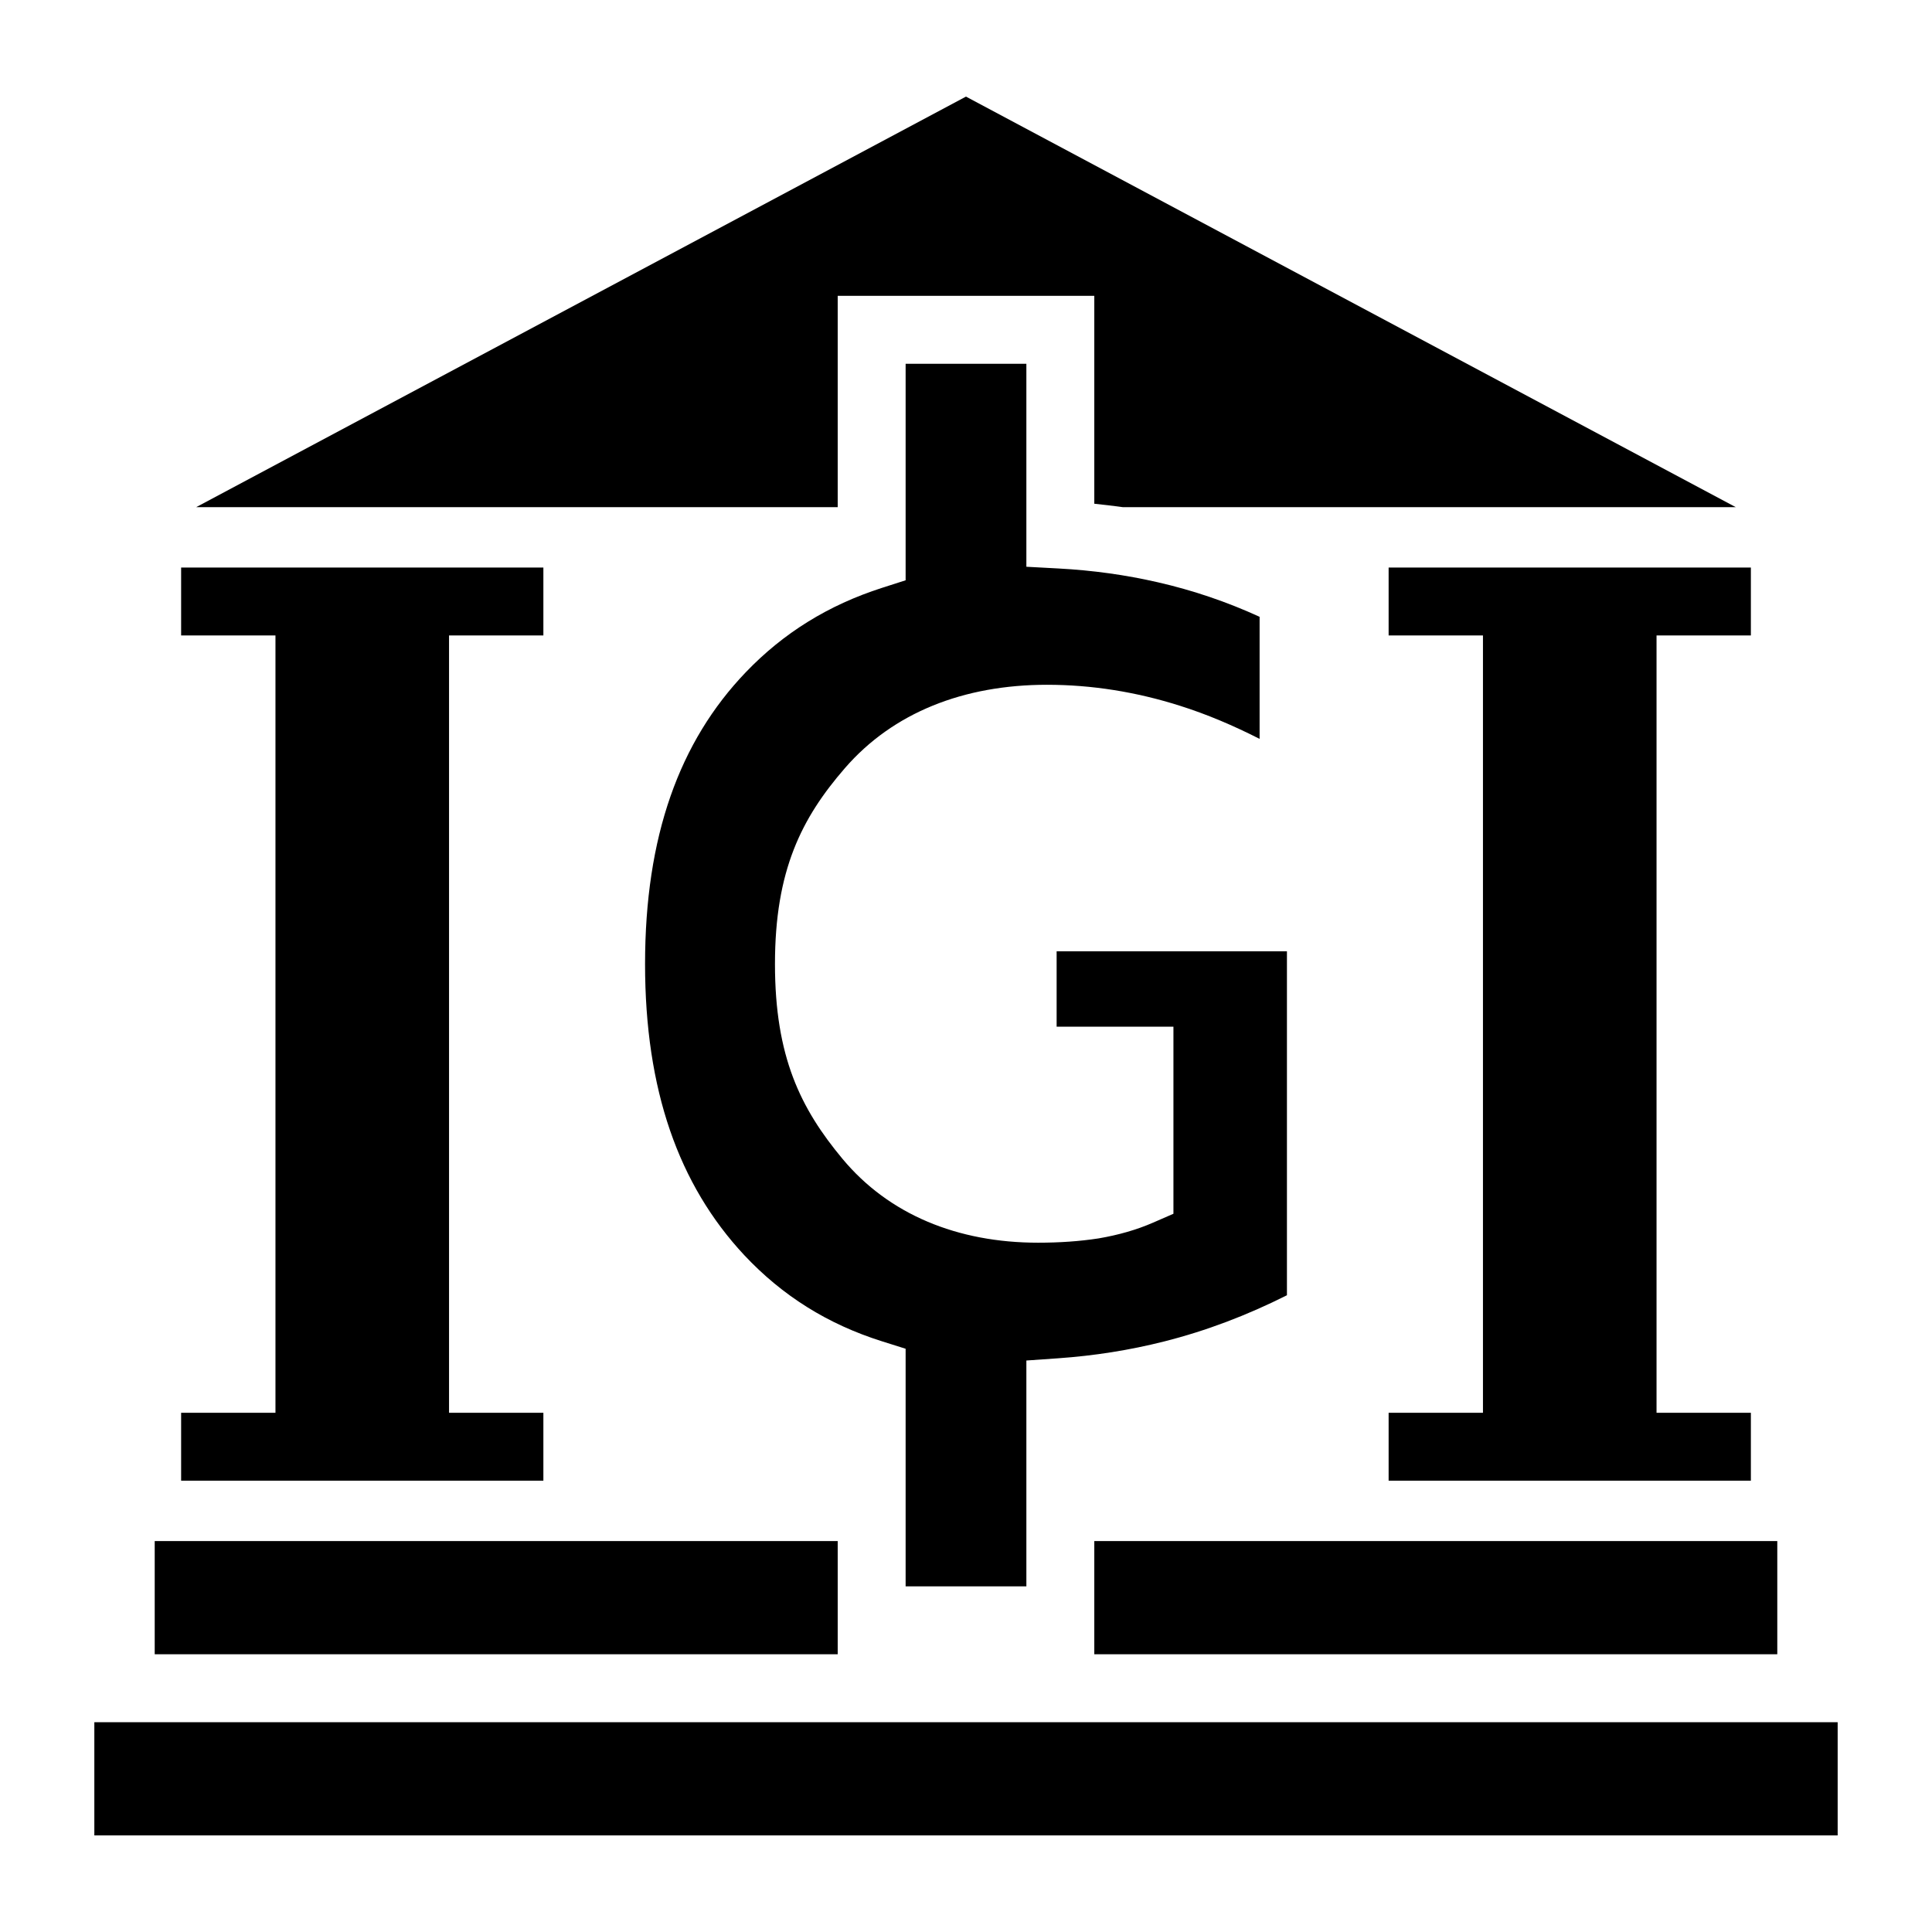
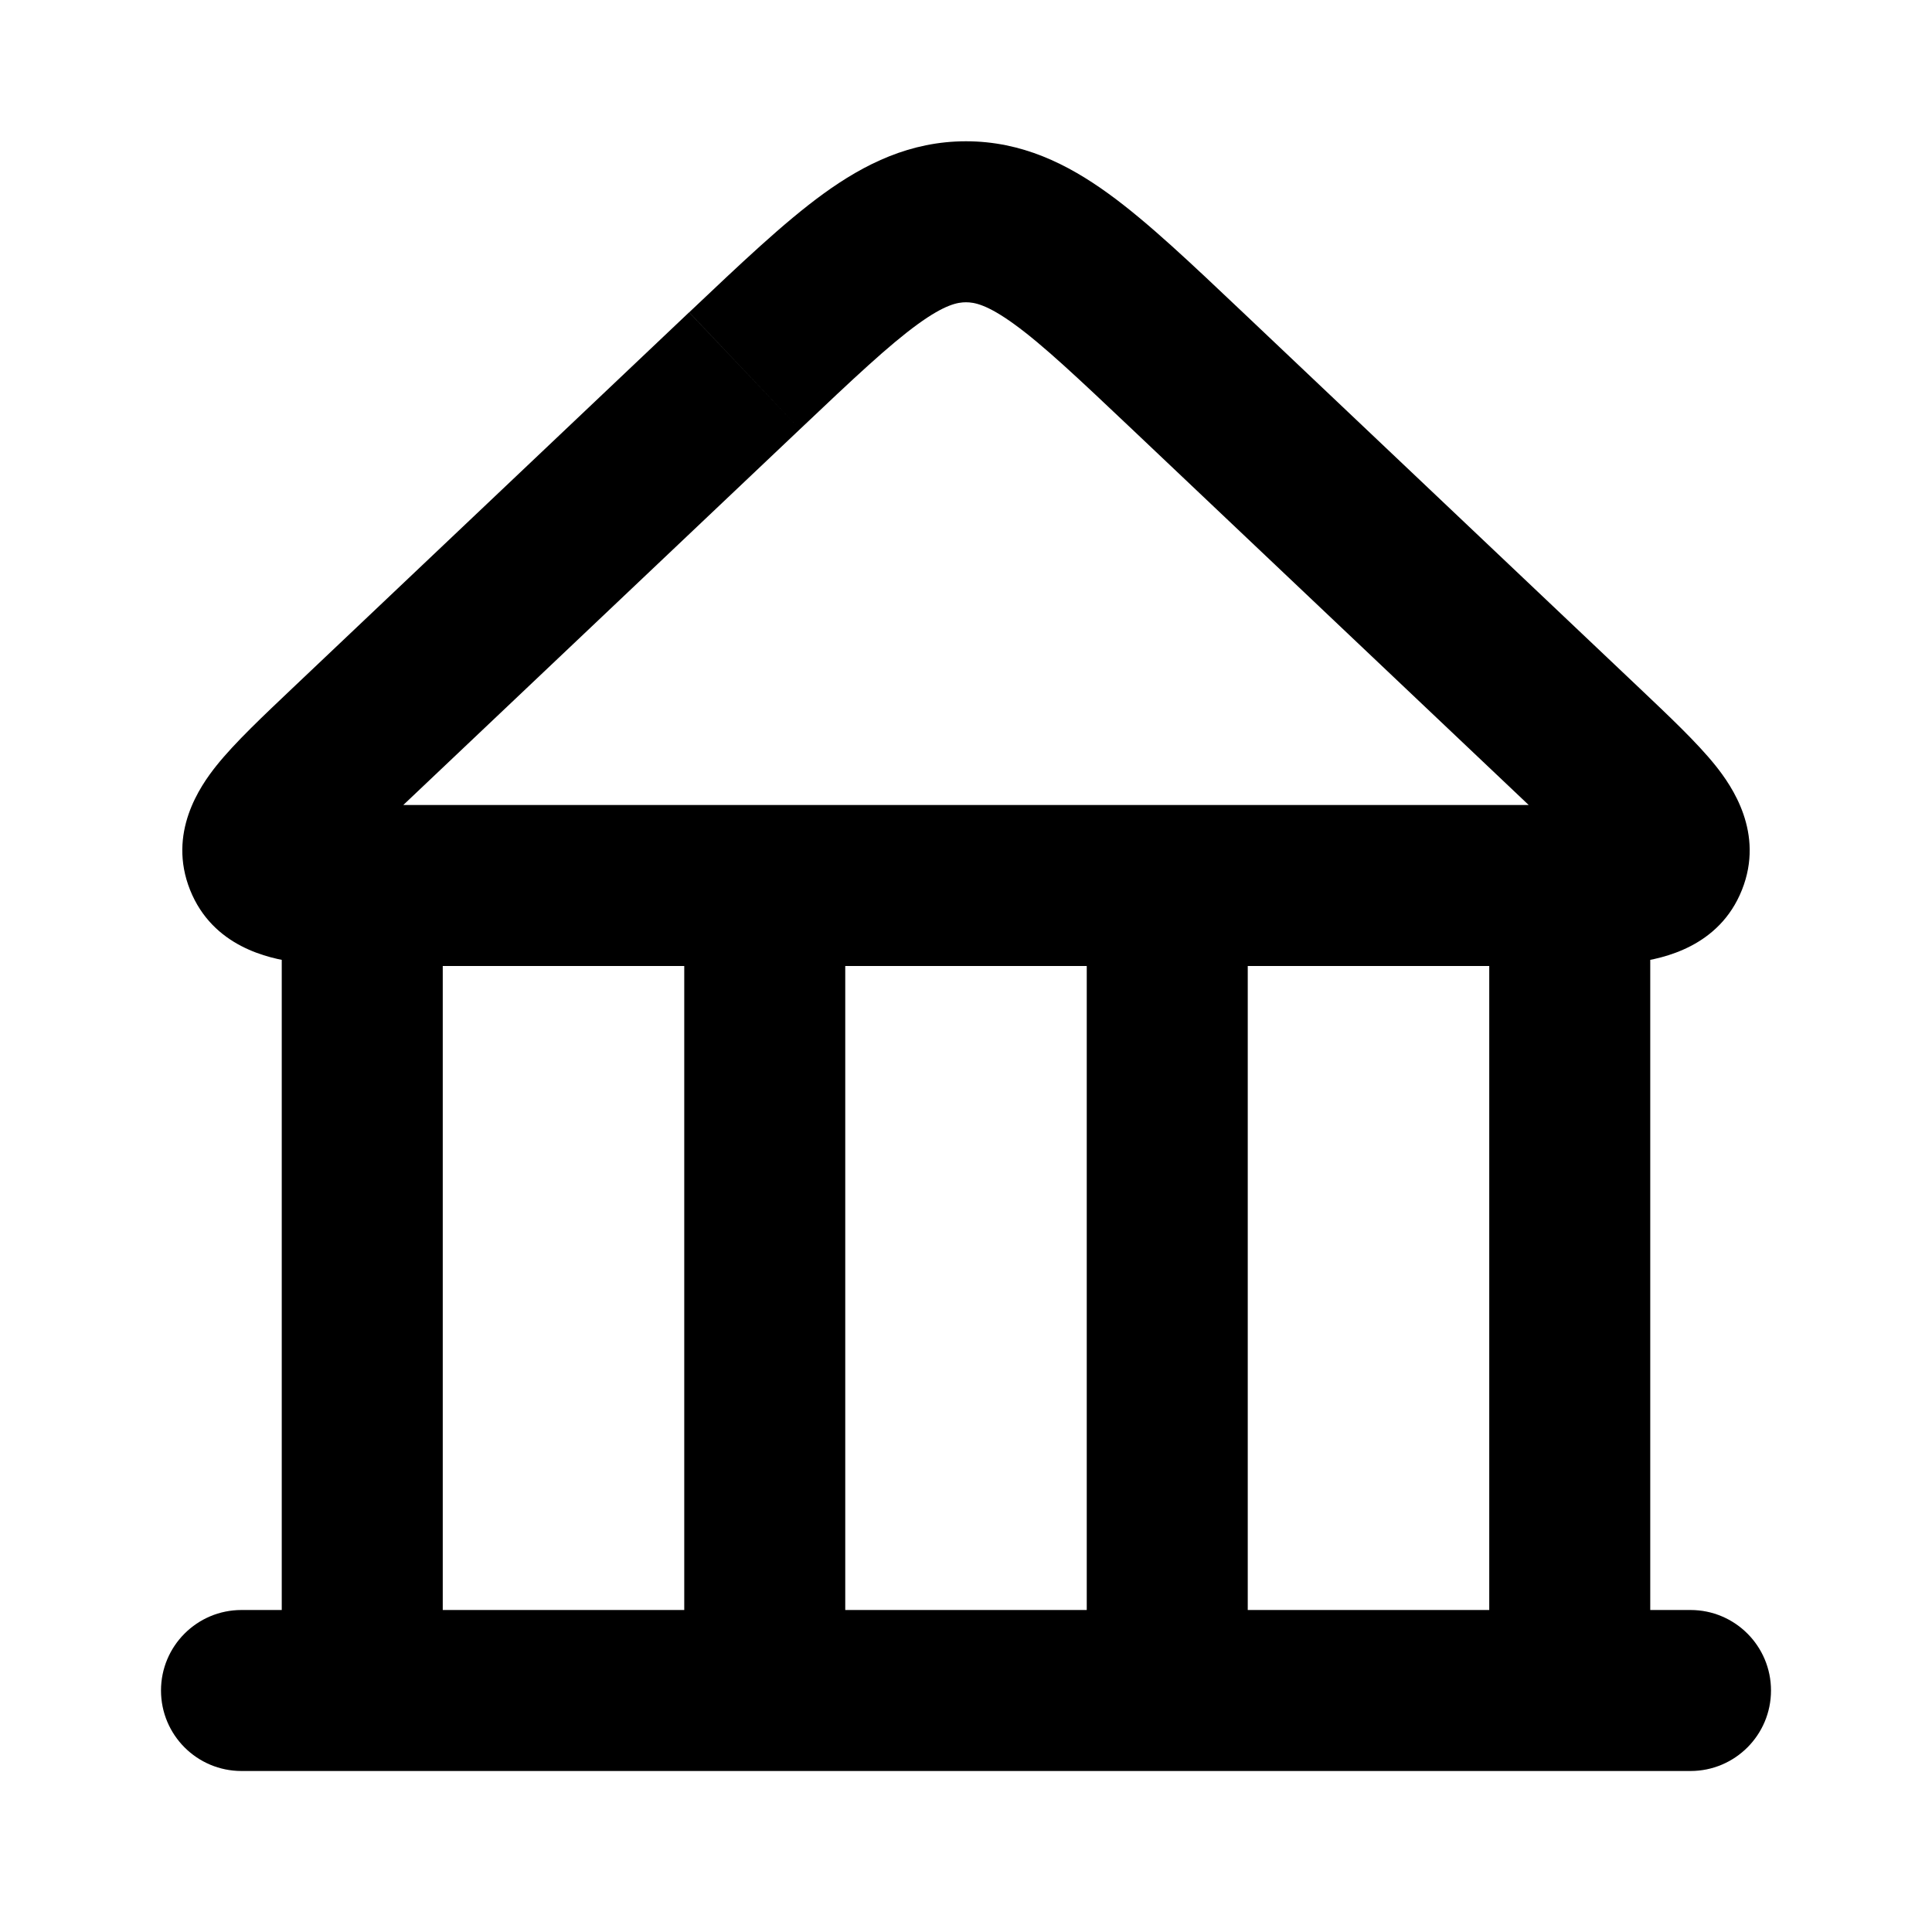
- <svg xmlns="http://www.w3.org/2000/svg" viewBox="0 0 512 512">
-   <path fill="#000" d="M256 25.6 52 134.4h170v-56h68v55.094c2.53.258 5.04.567 7.54.906H460L256 25.6zm-16 70.8v57.38l-6.248 2.005c-14.24 4.573-26.103 11.94-36.07 22.322-17.686 18.425-26.735 43.597-26.735 77.368 0 33.38 8.89 58.507 26.282 77.144 10.118 10.787 22.11 18.3 36.477 22.83l6.293 1.984V420.4h32v-59.85l8.373-.587c9.6-.67 18.958-2.145 28.092-4.45 11.206-2.827 22.043-6.956 32.588-12.26V252.11h-61.035v19.974h30.955v49.576l-5.403 2.356c-4.373 1.906-9.156 3.264-14.322 4.152l-.08.014-.08.013c-5.003.768-10.33 1.133-15.988 1.133-21.365 0-39.558-7.483-51.834-22.228-11.08-13.308-17.89-27.01-17.89-51.625 0-24.844 7.066-38.687 18.532-51.912h.002c12.767-14.722 31.483-22.09 53.56-22.09 11.836 0 23.63 1.875 35.264 5.574 7.058 2.227 14.08 5.21 21.075 8.764v-32.35a138.957 138.957 0 0 0-26.992-9.155h-.006l-.008-.002c-8.43-1.94-17.185-3.16-26.287-3.65l-8.517-.458V96.4h-32zm-192 54v18h25v206H48v18h96v-18h-25v-206h25v-18H48zm320 0v18h25v206h-25v18h96v-18h-25v-206h25v-18h-96zm-327 258v30h181v-30H41zm249 0v30h181v-30H290zm-265 48v30h462v-30H25z" />
+ <svg xmlns="http://www.w3.org/2000/svg" width="24" height="24" fill="none">
+   <path d="M5.5 11a1 1 0 1 0-2 0h2zm15 0a1 1 0 1 0-2 0h2zm-5 0a1 1 0 1 0-2 0h2zm-5 0a1 1 0 1 0-2 0h2zM3 20a1 1 0 1 0 0 2v-2zm18 2a1 1 0 1 0 0-2v2zM19.678 9.274l.688-.726-.688.726zm1.032 1.411l-.93-.37.93.37zm-17.42 0l.93-.37-.93.37zM12 2.755v-1 1zM5.01 10l4.927-4.668L8.56 3.88 3.634 8.548 5.01 10zm9.053-4.668L18.99 10l1.376-1.452-4.927-4.668-1.376 1.452zM5.01 12h13.98v-2H5.01v2zm.49 9V11h-2v10h2zm15 0V11h-2v10h2zm-5 0V11h-2v10h2zm-5 0V11h-2v10h2zM3 22h1.5v-2H3v2zm1.5 0h5v-2h-5v2zm5 0h5v-2h-5v2zm5 0h5v-2h-5v2zm5 0H21v-2h-1.5v2zm-.51-12c.196.185.355.336.487.467.134.134.219.226.271.292.058.073.038.066.015-.003a.654.654 0 0 1 .018-.441l1.858.74c.282-.708-.125-1.29-.327-1.543-.232-.29-.585-.621-.946-.964L18.99 10zm0 2c.498 0 .983.002 1.35-.049.32-.045 1.017-.188 1.299-.896l-1.858-.74c.07-.177.199-.284.29-.333.064-.033.084-.025-.008-.012-.084.012-.209.02-.398.025a29.35 29.35 0 0 1-.675.005v2zM3.634 8.548c-.361.343-.714.674-.946.964-.202.253-.609.835-.327 1.543l1.858-.74c.07.177.051.343.018.441-.023.069-.043.076.014.003.053-.066.138-.158.272-.292.132-.131.291-.282.487-.467L3.634 8.548zM5.01 10c-.27 0-.489 0-.675-.005a3.713 3.713 0 0 1-.398-.025c-.092-.013-.072-.021-.008.012.091.049.22.156.29.333l-1.858.74c.283.708.979.851 1.299.896.368.051.852.049 1.35.049v-2zm4.927-4.668c.671-.636 1.105-1.044 1.464-1.305.337-.244.494-.272.599-.272v-2c-.692 0-1.259.28-1.773.653-.49.356-1.034.874-1.666 1.472l1.376 1.452zm5.502-1.452c-.632-.598-1.175-1.116-1.666-1.472-.514-.373-1.081-.653-1.773-.653v2c.105 0 .262.028.599.272.36.261.793.67 1.464 1.305L15.44 3.88z" fill="currentColor" />
</svg>
